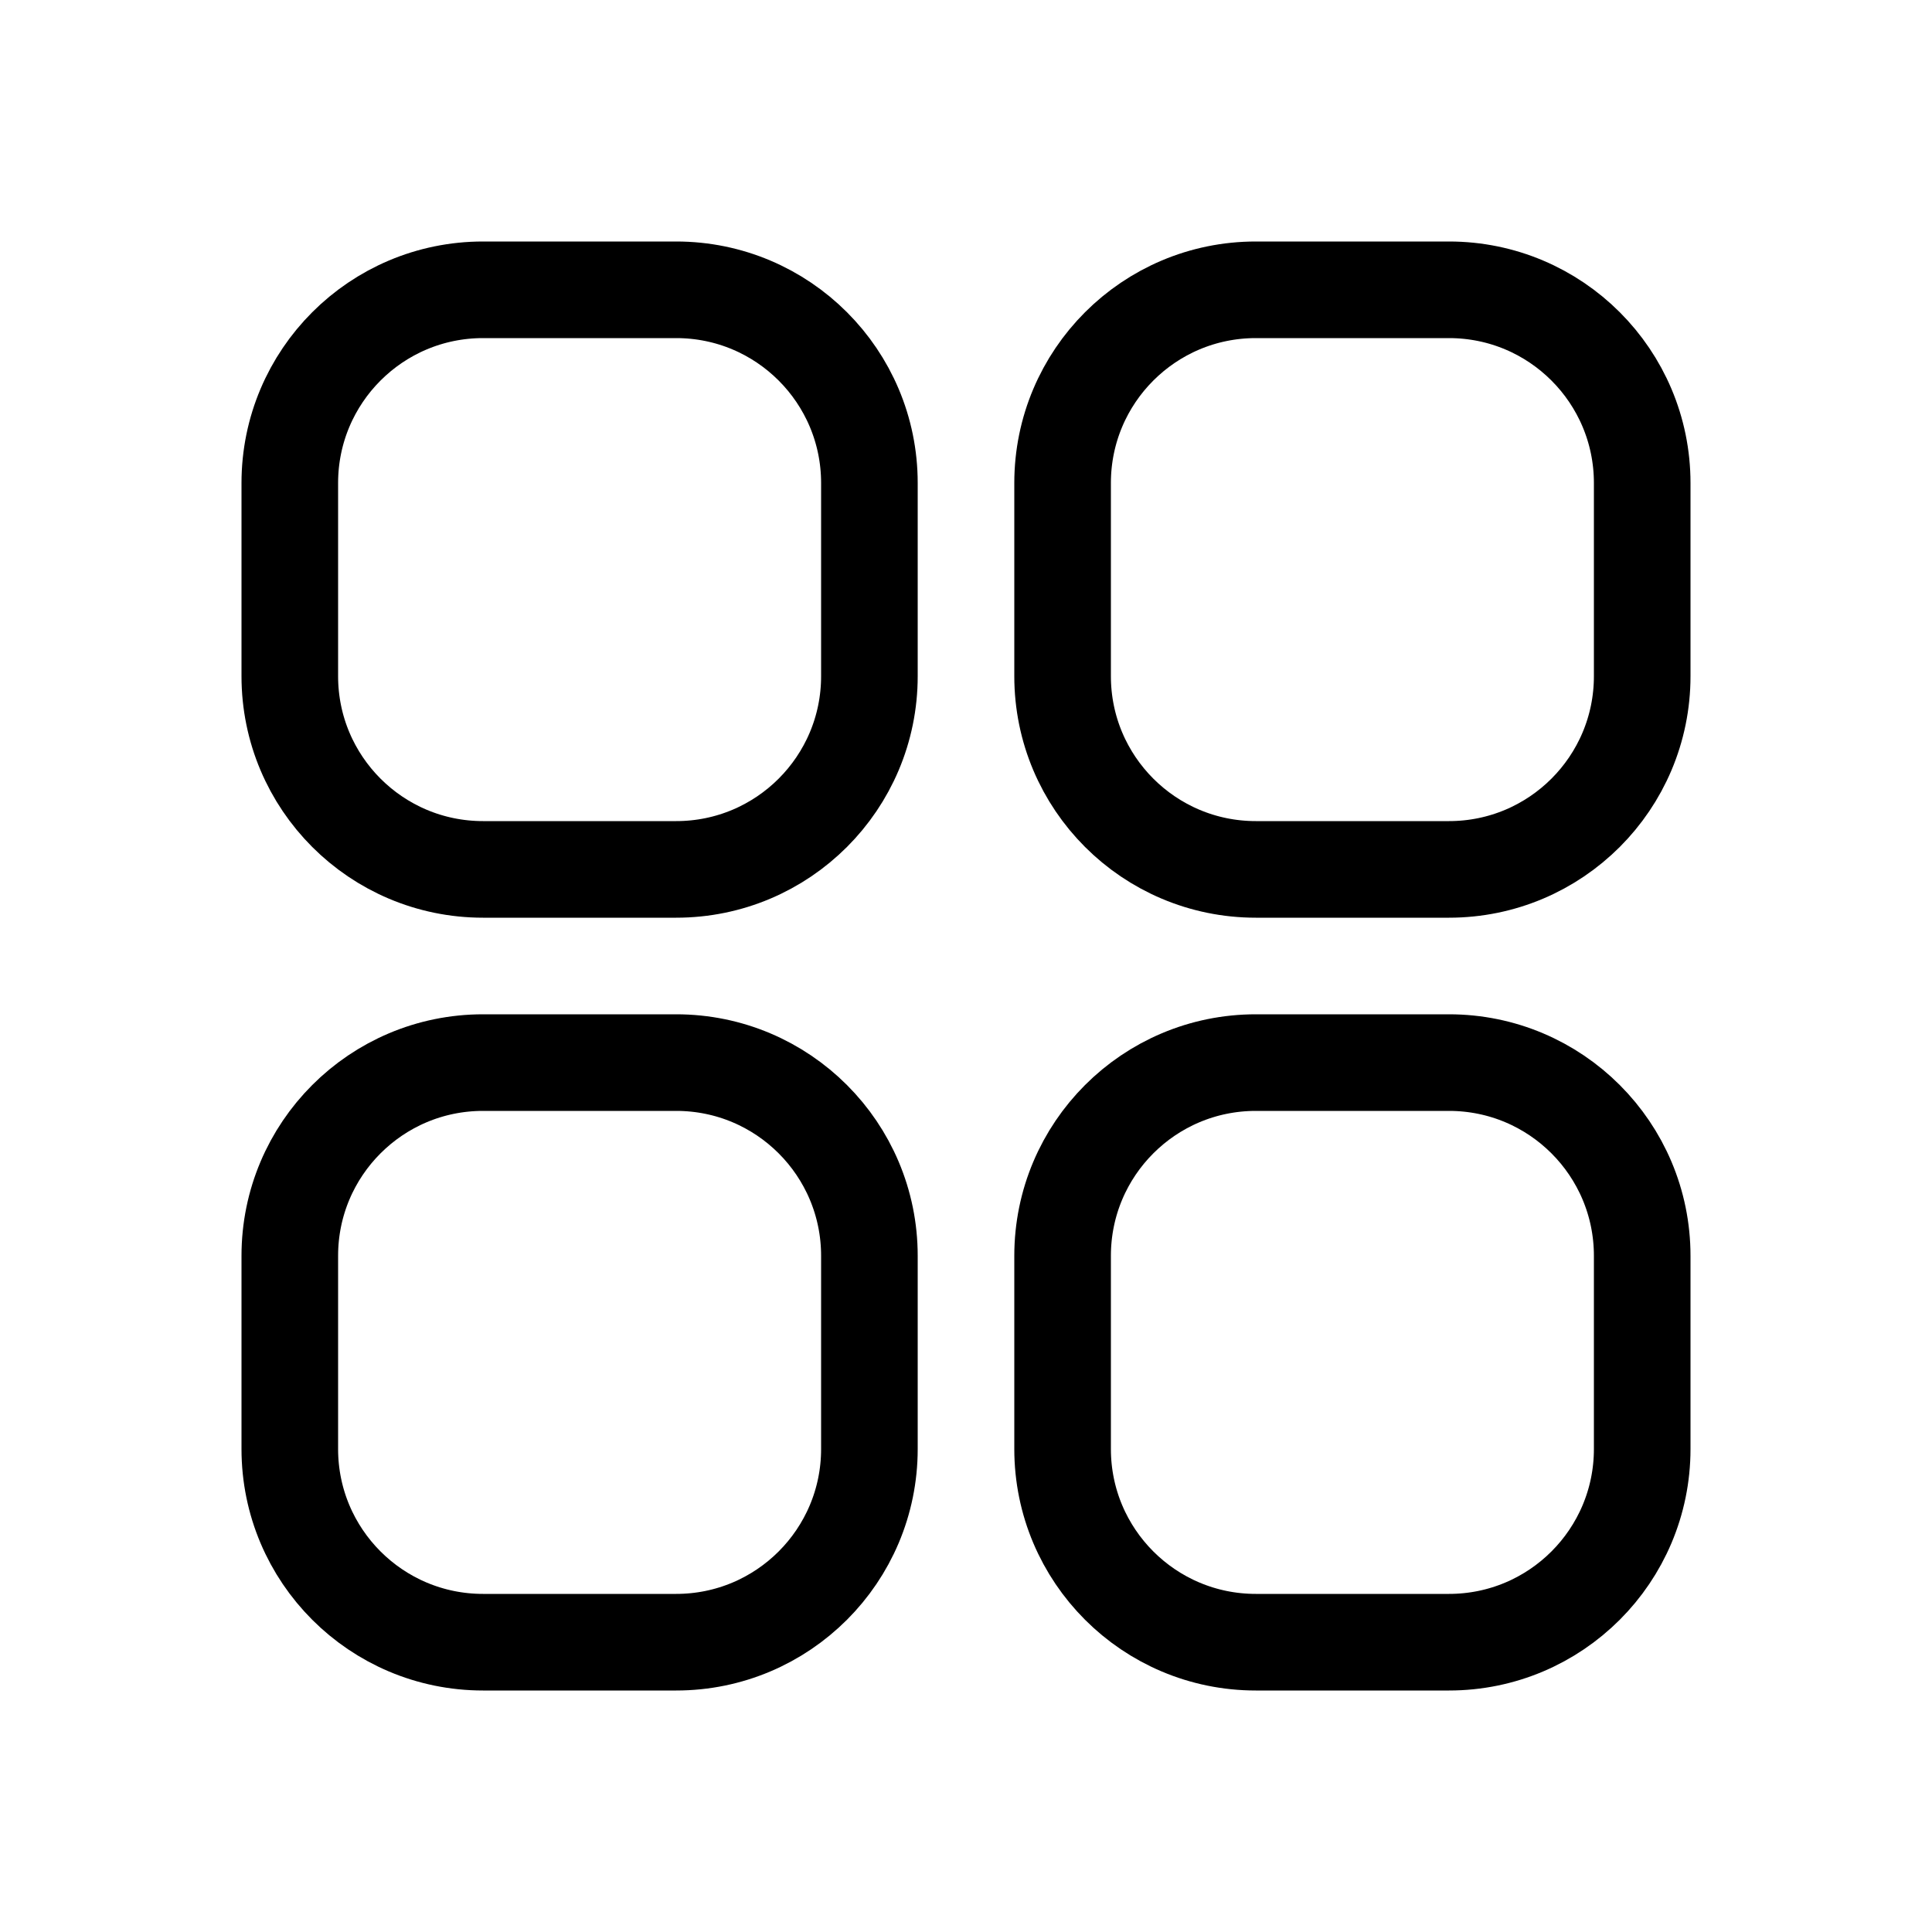
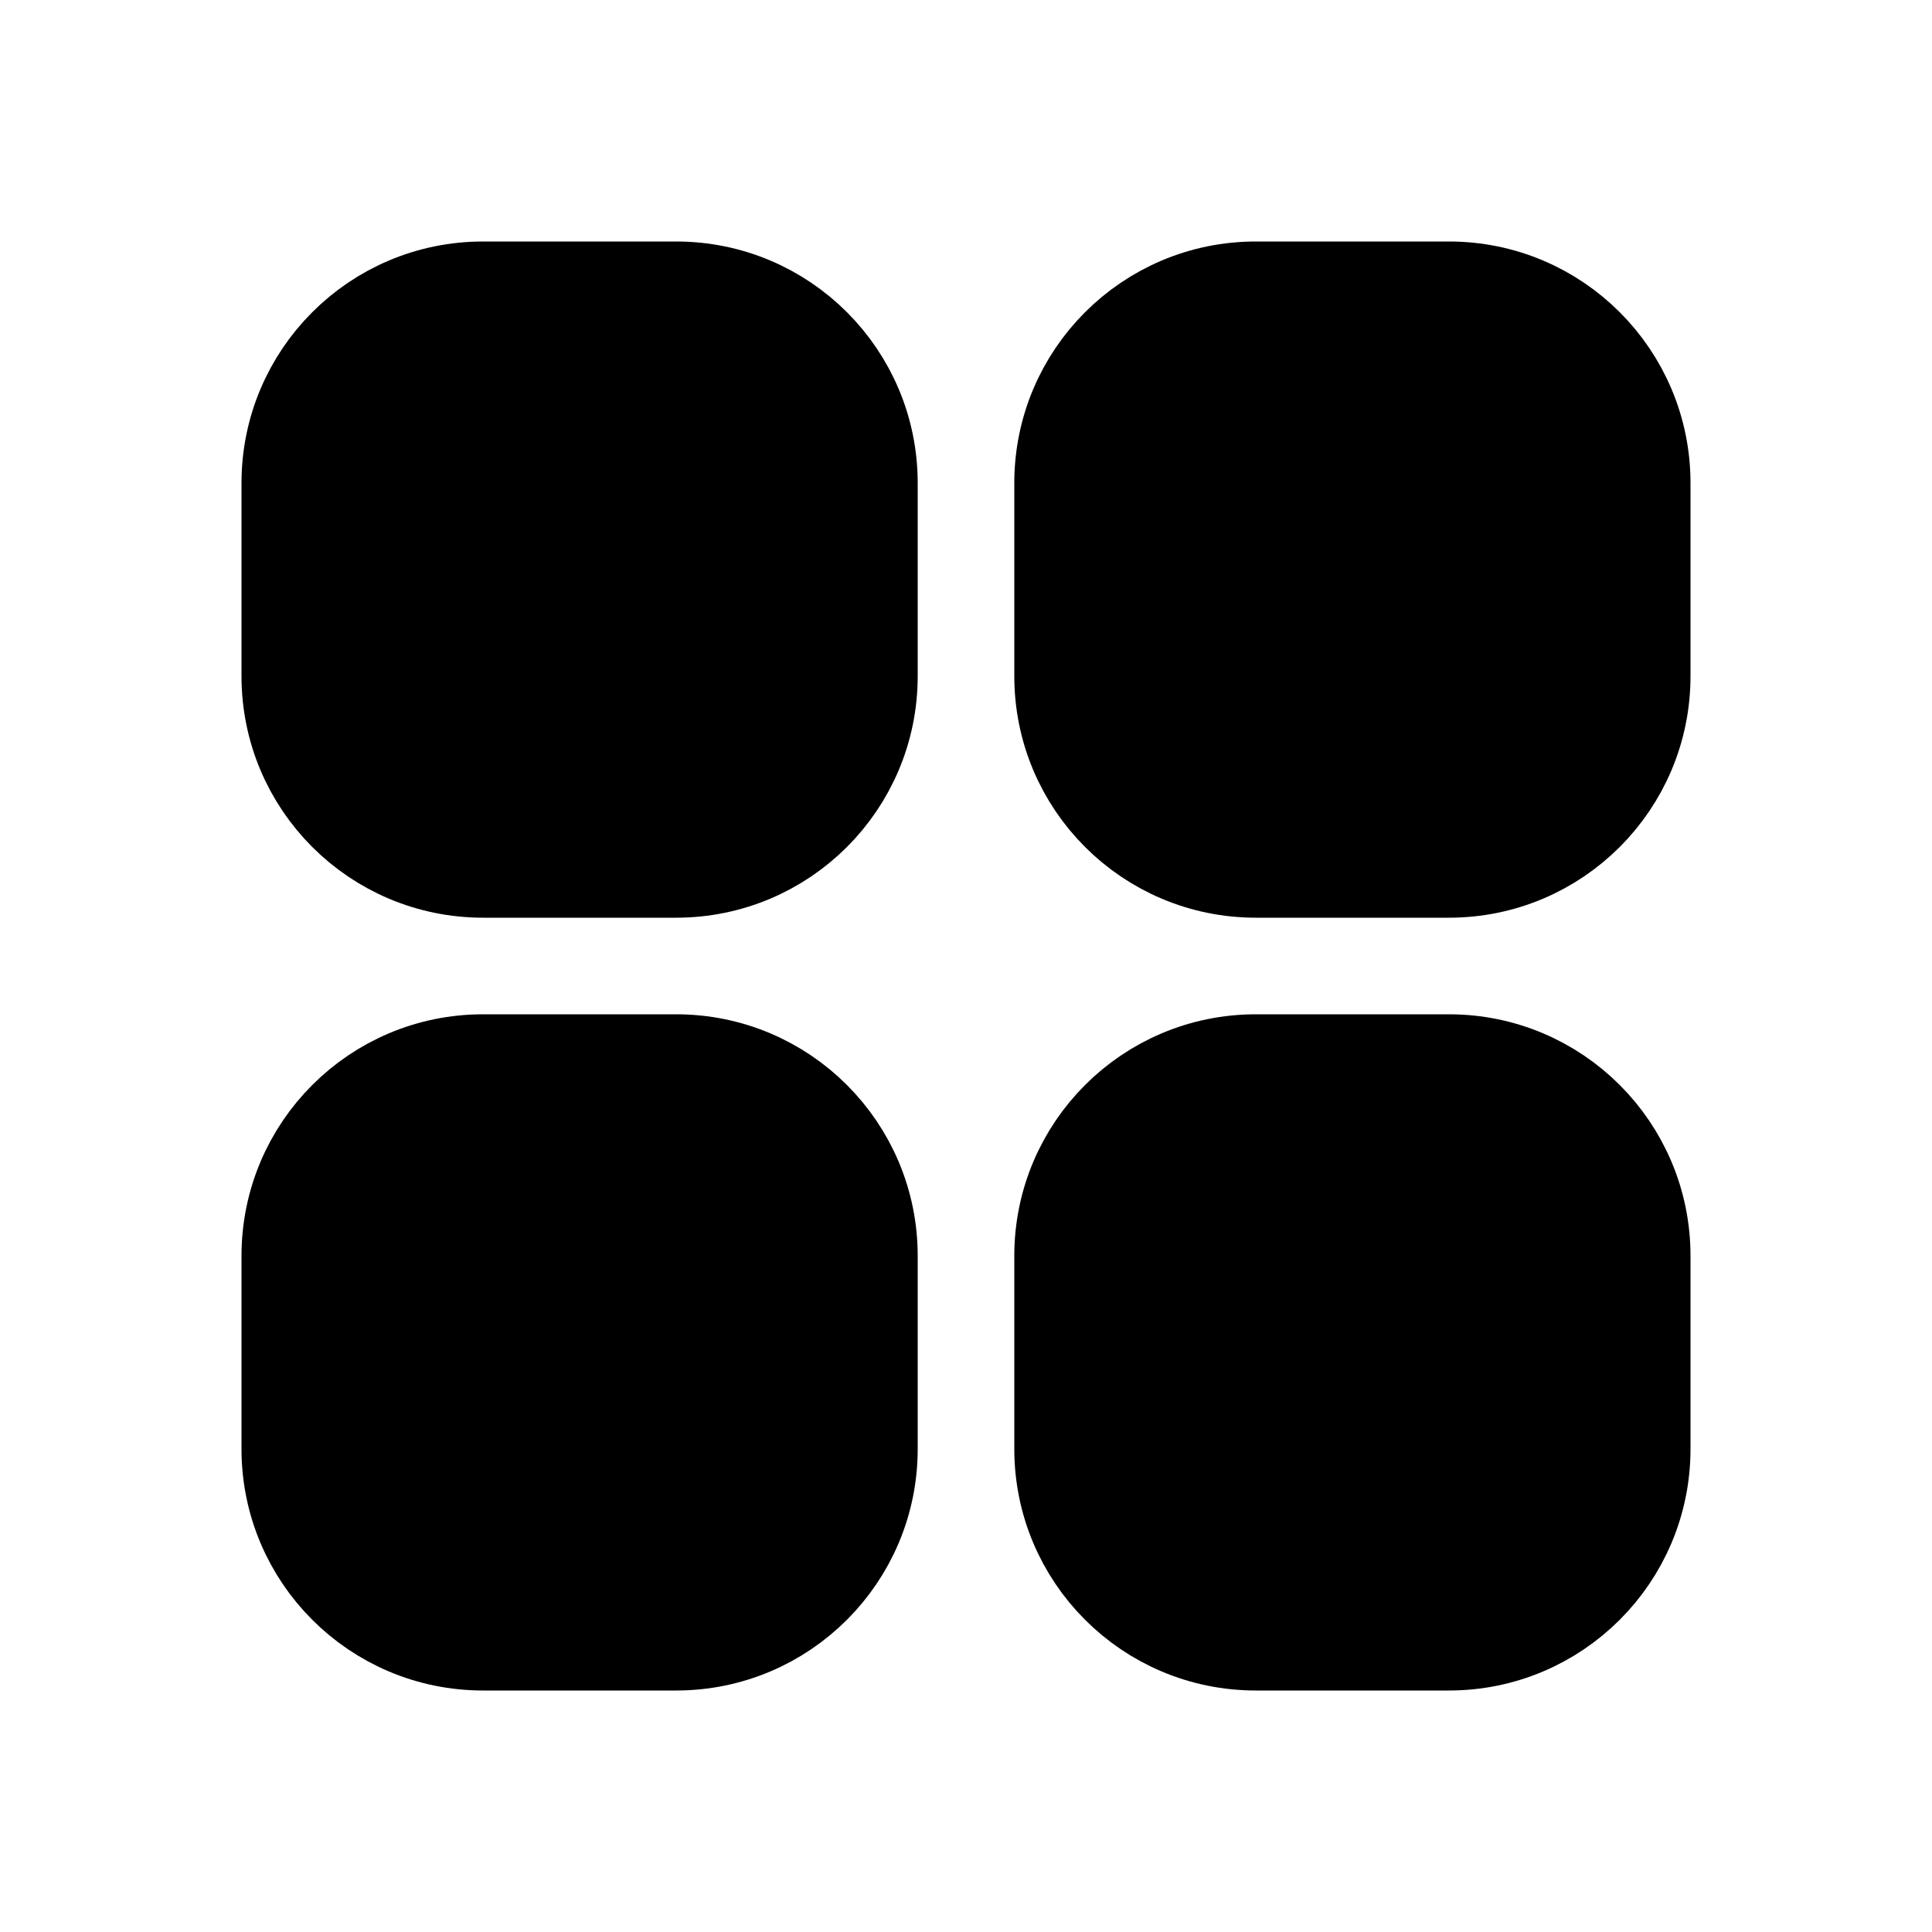
- <svg xmlns="http://www.w3.org/2000/svg" aria-hidden="true" fill="none" viewBox="0 0 20 20">
+ <svg xmlns="http://www.w3.org/2000/svg" aria-hidden="true" fill="currentColor" viewBox="0 0 20 20">
  <path stroke="currentColor" d="M5 3a2 2 0 00-2 2v2a2 2 0 002 2h2a2 2 0 002-2V5a2 2 0 00-2-2H5zM5 11a2 2 0 00-2 2v2a2 2 0 002 2h2a2 2 0 002-2v-2a2 2 0 00-2-2H5zM11 5a2 2 0 012-2h2a2 2 0 012 2v2a2 2 0 01-2 2h-2a2 2 0 01-2-2V5zM11 13a2 2 0 012-2h2a2 2 0 012 2v2a2 2 0 01-2 2h-2a2 2 0 01-2-2v-2z" />
</svg>
